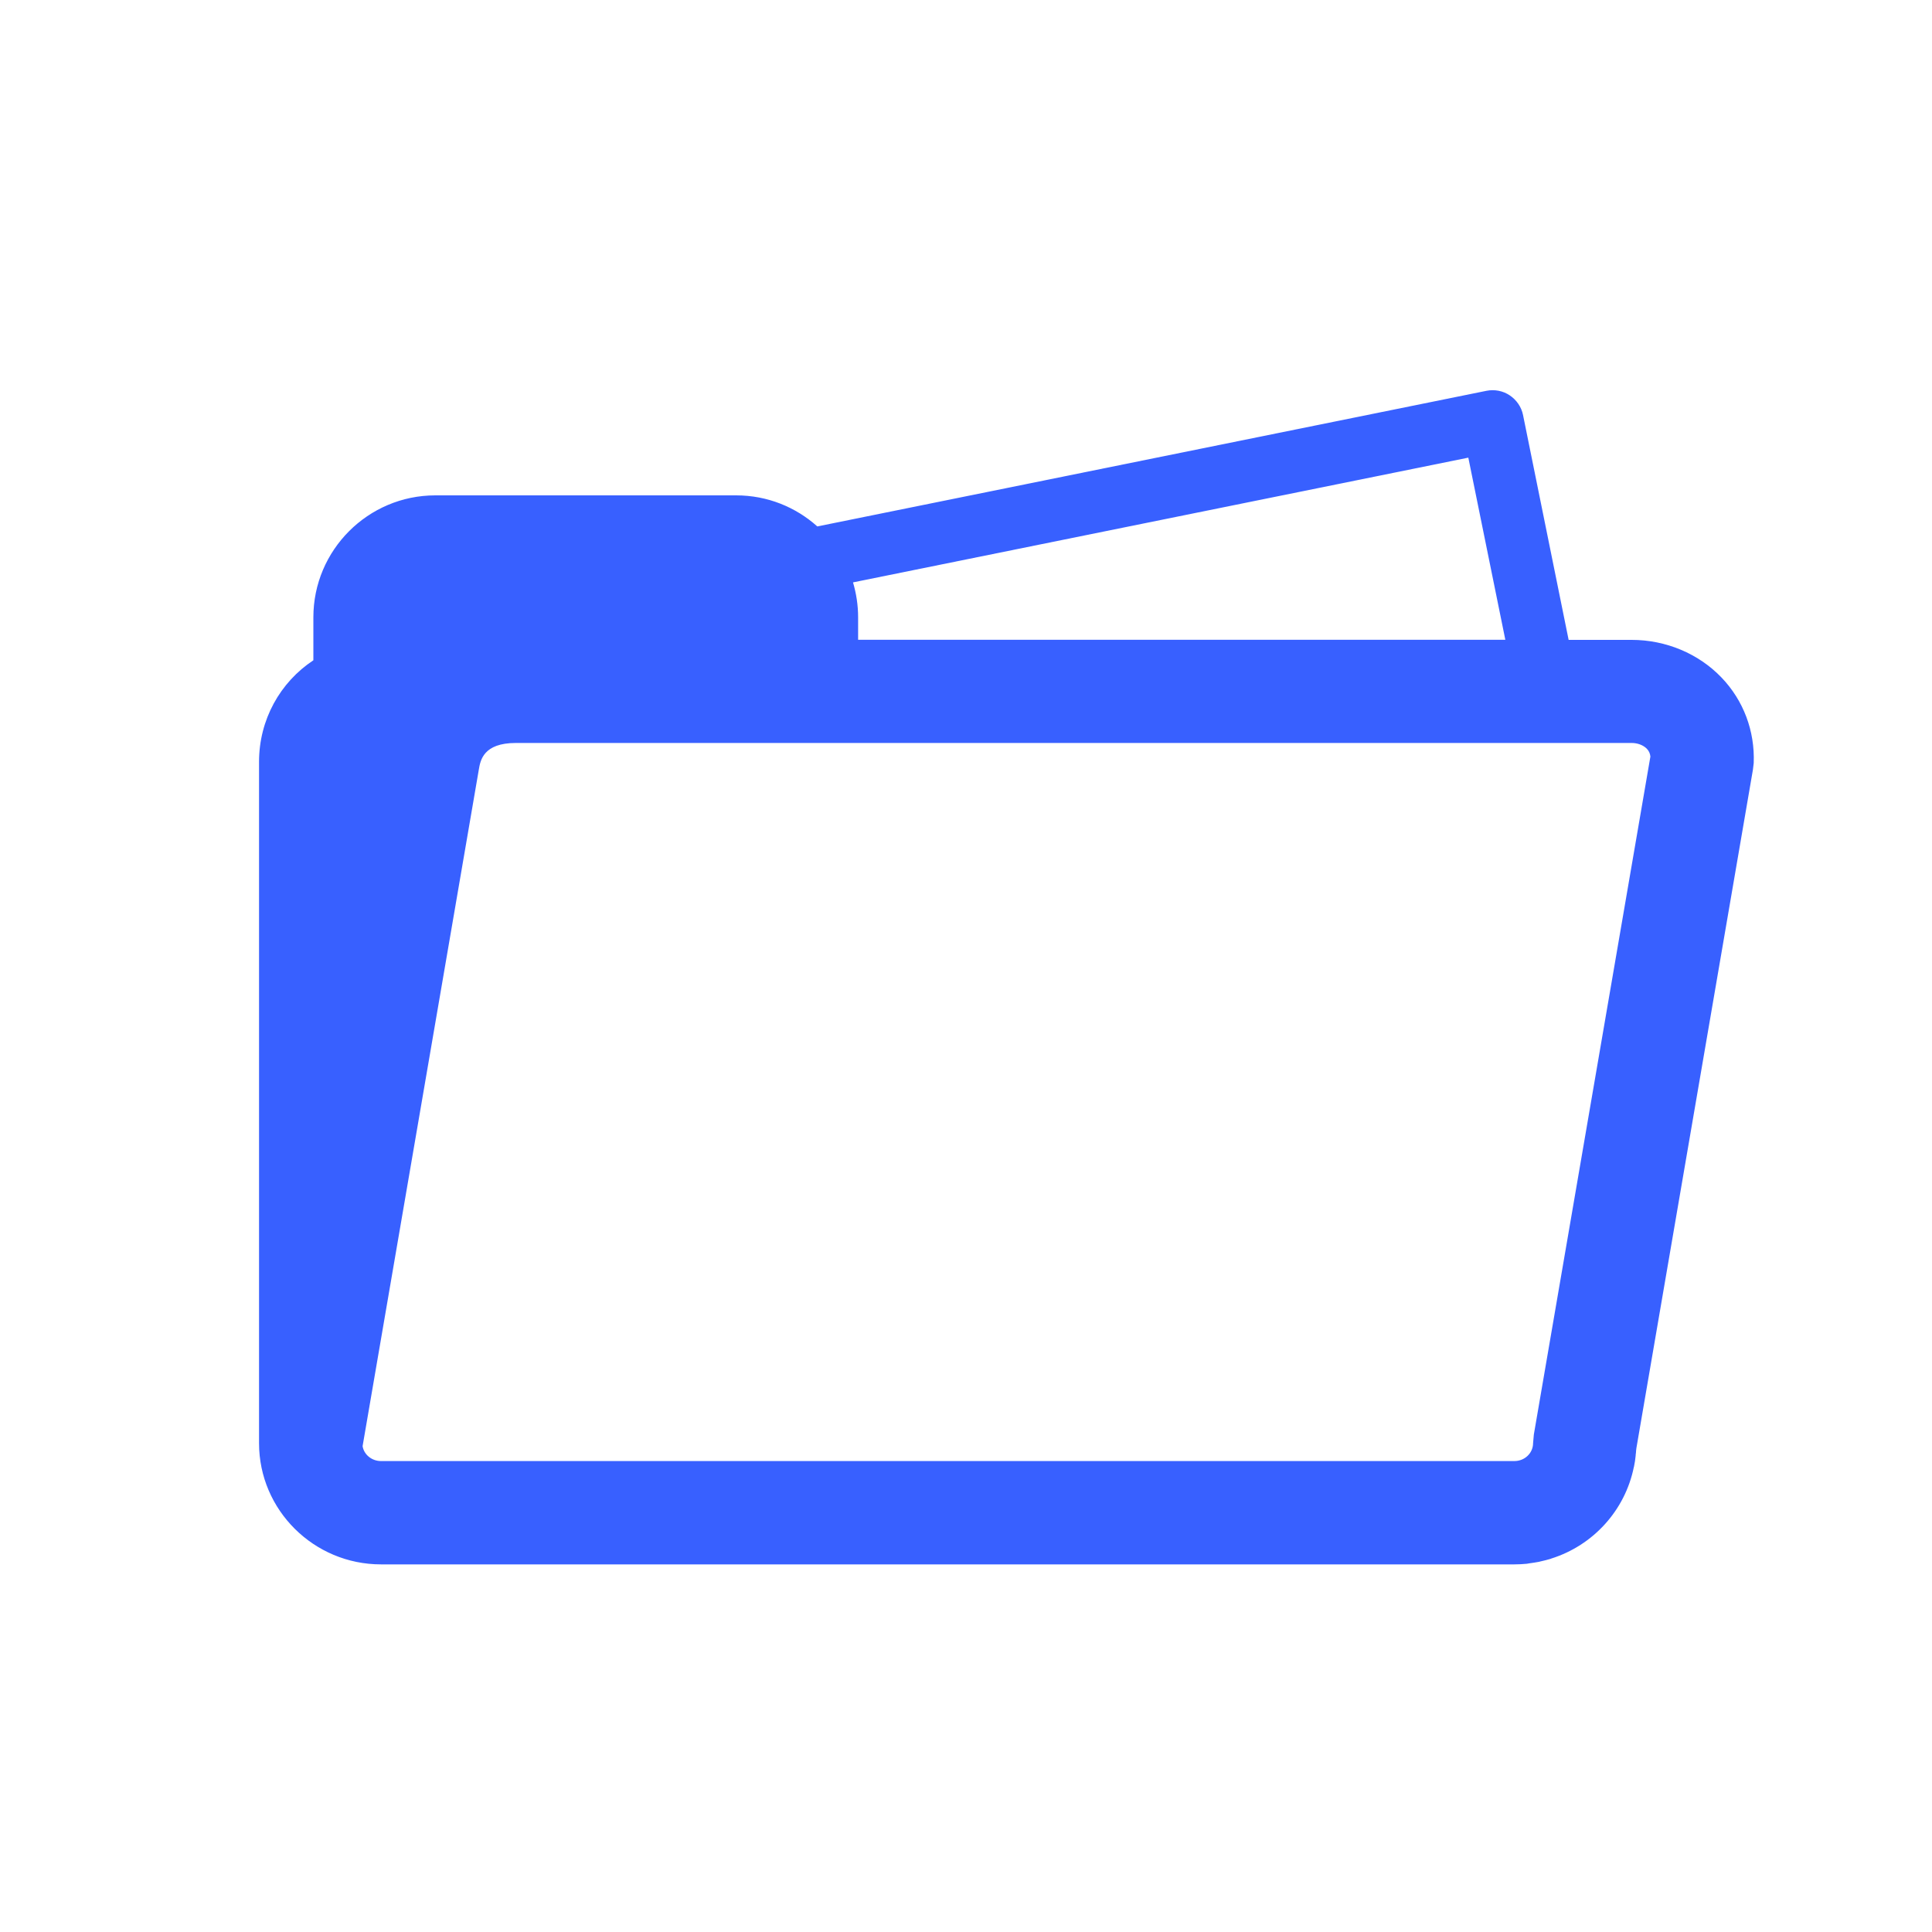
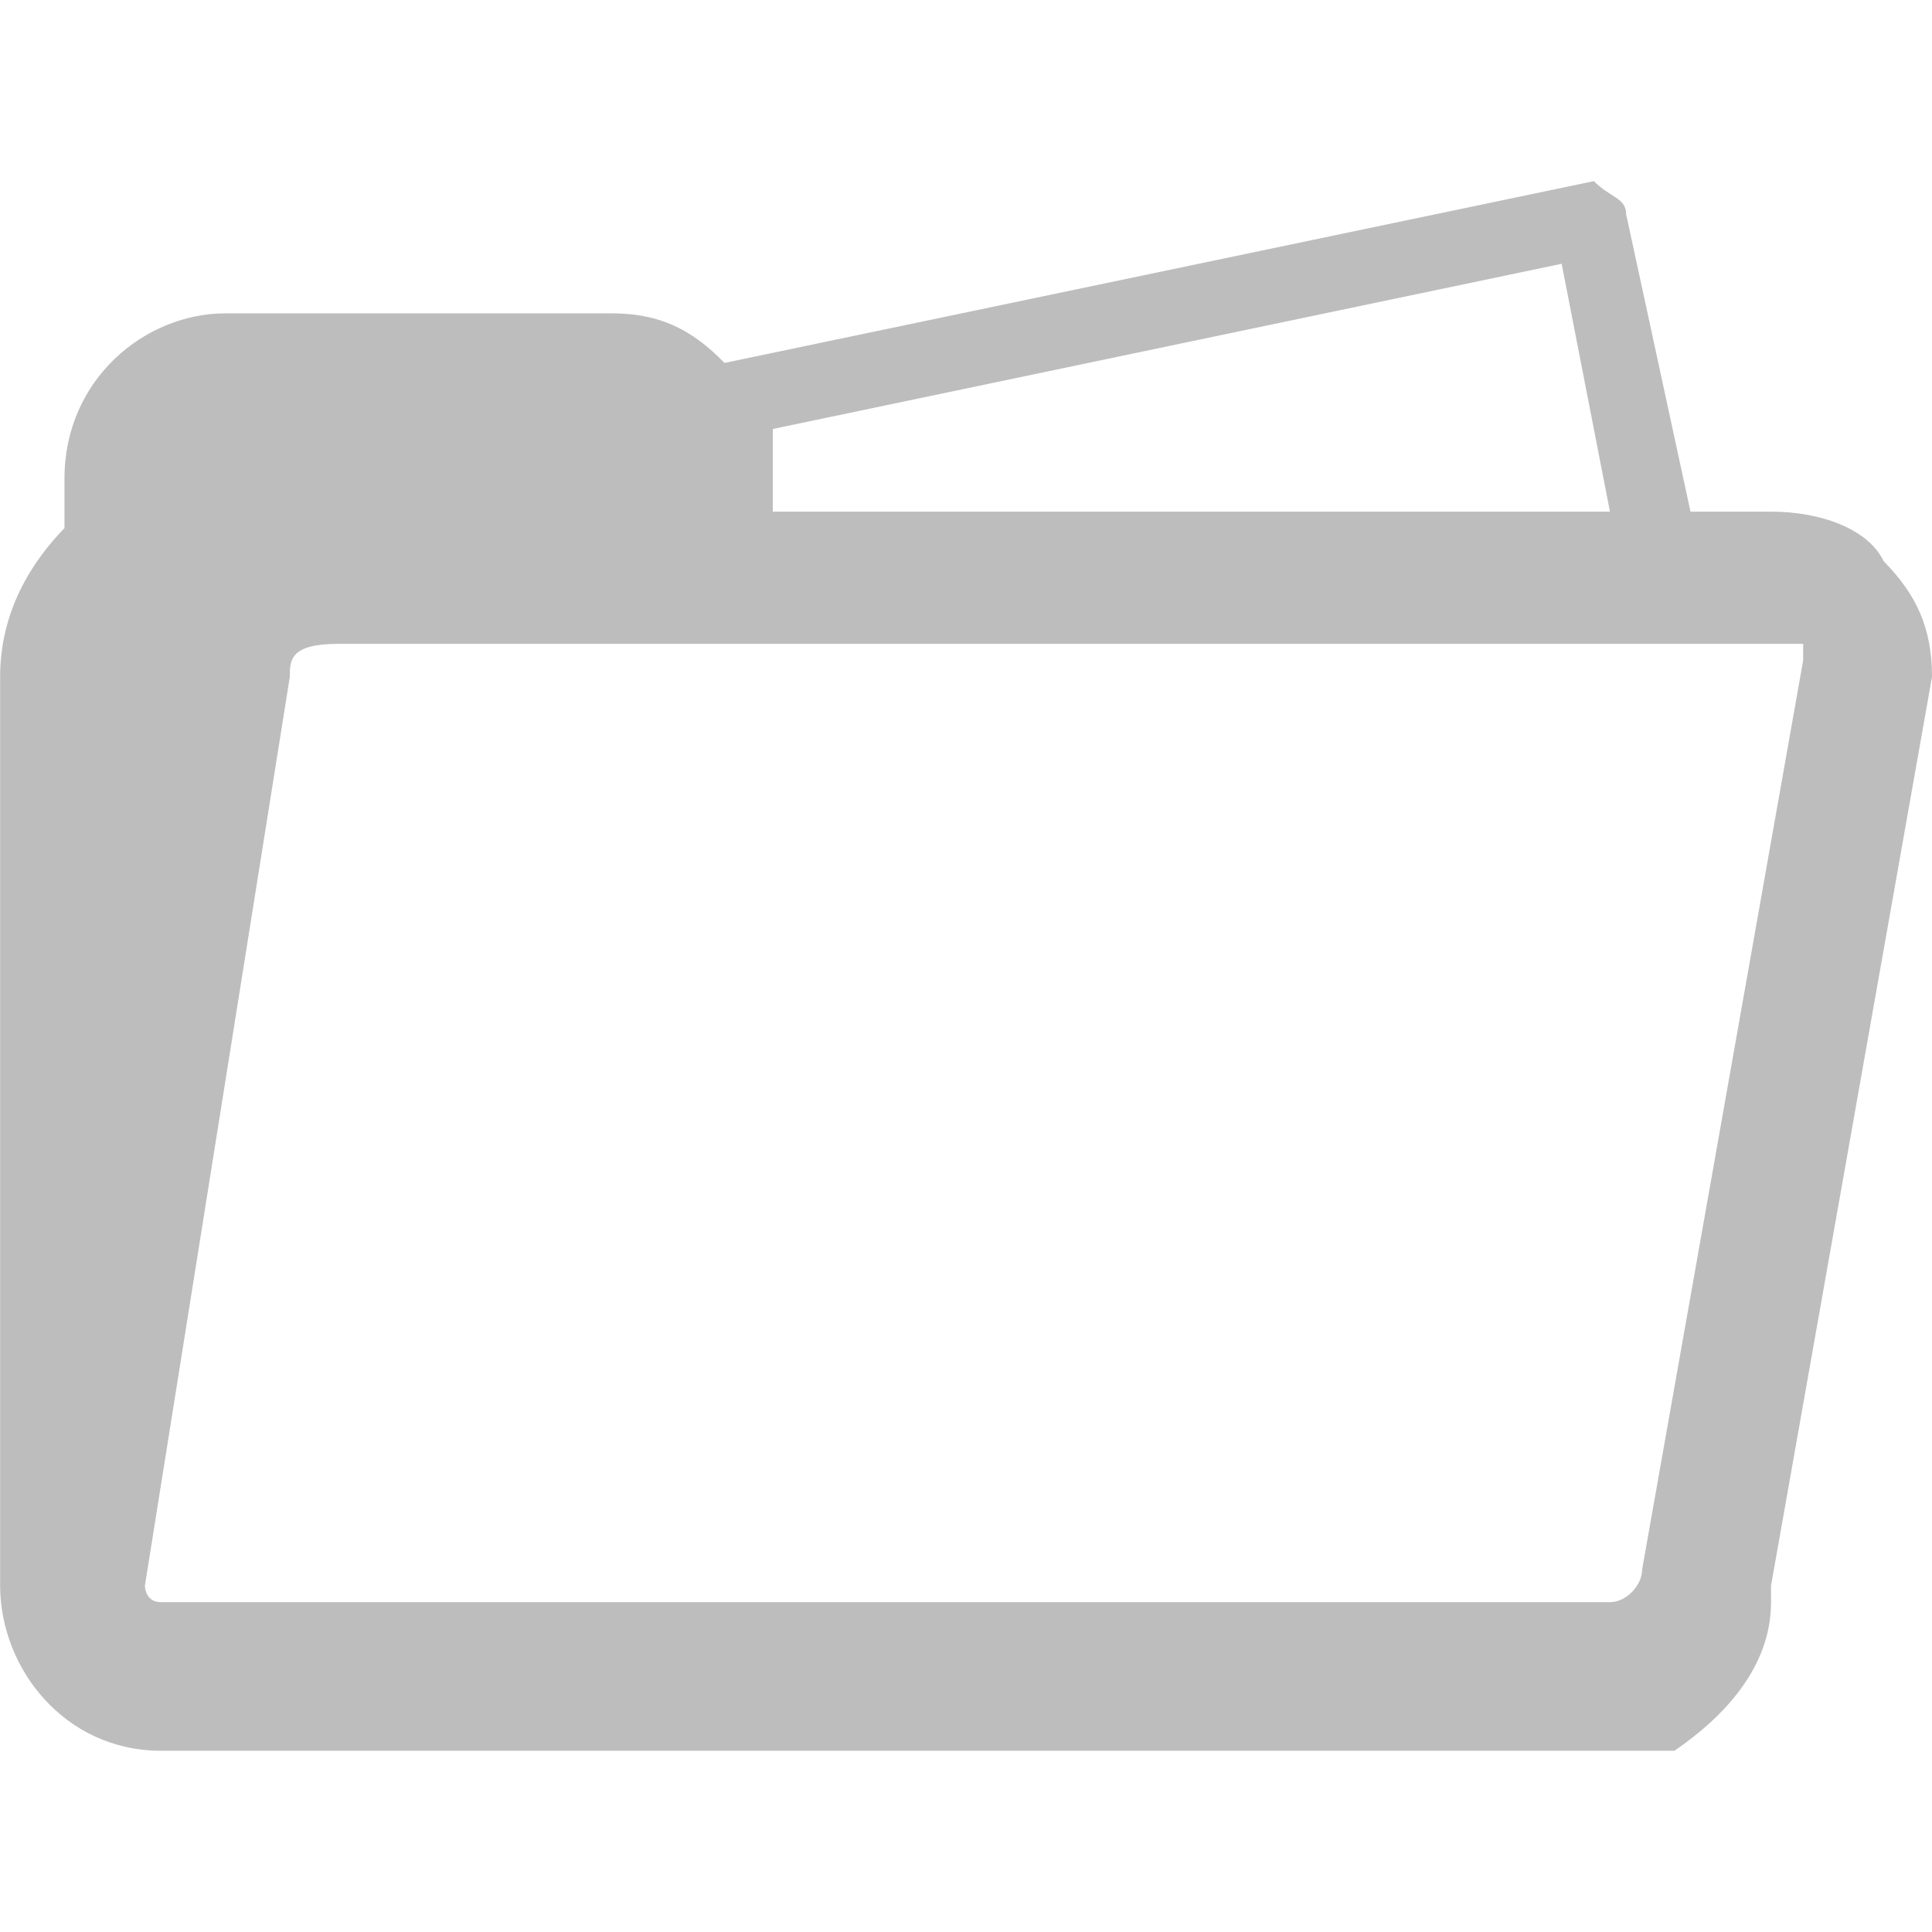
- <svg xmlns="http://www.w3.org/2000/svg" version="1.1" id="Calque_1" x="0px" y="0px" width="25px" height="25px" viewBox="0 0 25 25" enable-background="new 0 0 25 25" xml:space="preserve">
-   <path fill="#3860FF" d="M22.276,8.767c-0.297-0.31-0.721-0.487-1.162-0.487h-0.816l-0.59-2.91c-0.021-0.104-0.084-0.195-0.172-0.254  s-0.197-0.08-0.301-0.059l-8.659,1.755c-0.279-0.25-0.646-0.402-1.05-0.402H5.633c-0.87,0-1.578,0.708-1.578,1.578v0.556  C3.624,8.829,3.352,9.314,3.352,9.858v8.806c0,0.003,0,0.005,0,0.007v0.004c0,0.864,0.708,1.568,1.578,1.568h14.667  c0.055,0,0.107-0.003,0.16-0.008c0.01-0.002,0.02-0.003,0.029-0.005c0.043-0.006,0.086-0.012,0.127-0.02  c0.006-0.001,0.012-0.004,0.02-0.005c0.045-0.01,0.09-0.021,0.133-0.034c0.002,0,0.004-0.002,0.006-0.003  c0.543-0.17,0.957-0.624,1.07-1.185c0.002-0.002,0.002-0.003,0.002-0.006c0.01-0.045,0.016-0.091,0.021-0.138  c0-0.013,0.002-0.025,0.004-0.039c0-0.021,0.004-0.041,0.006-0.062l1.508-8.78l0.01-0.085C22.709,9.459,22.561,9.064,22.276,8.767z   M19,5.922l0.479,2.357h-8.375V7.987c0-0.157-0.024-0.308-0.066-0.451L19,5.922z M19.848,18.562l-0.01,0.112  c0,0.128-0.107,0.232-0.242,0.232H4.93c-0.12,0-0.221-0.084-0.238-0.193l1.504-8.755c0.02-0.12,0.059-0.344,0.479-0.344h14.439  c0.078,0,0.152,0.029,0.197,0.076c0.027,0.028,0.041,0.061,0.045,0.1L19.848,18.562z" />
+ <svg xmlns="http://www.w3.org/2000/svg" width="16" height="16" version="1.1">
+   <g transform="matrix(1 0 0 1.0263 0 1.5)">
+     <path d="m15.6 3.067c-0.133-0.267-0.533-0.4-0.933-0.4h-0.667l-0.533-2.4c0-0.133-0.133-0.133-0.267-0.267l-7.2 1.467c-0.267-0.267-0.533-0.4-0.933-0.4h-3.2c-0.667 0-1.333 0.533-1.333 1.333v0.4c-0.267 0.267-0.533 0.667-0.533 1.2v7.333c0 0.667 0.533 1.333 1.333 1.333h12.533c0.4-0.267 0.8-0.667 0.8-1.2v-0.133l1.333-7.333c0-0.4-0.133-0.667-0.4-0.933zm-2.667-2.4 0.4 2h-6.933v-0.667zm0.4 10.8c0.133 0 0.267-0.133 0.267-0.267l1.333-7.333v-0.133h-12.133c-0.4 0-0.4 0.133-0.4 0.267l-1.2 7.333s0 0.133 0.133 0.133z" fill="#bdbdbd" fill-rule="evenodd" />
+   </g>
</svg>
